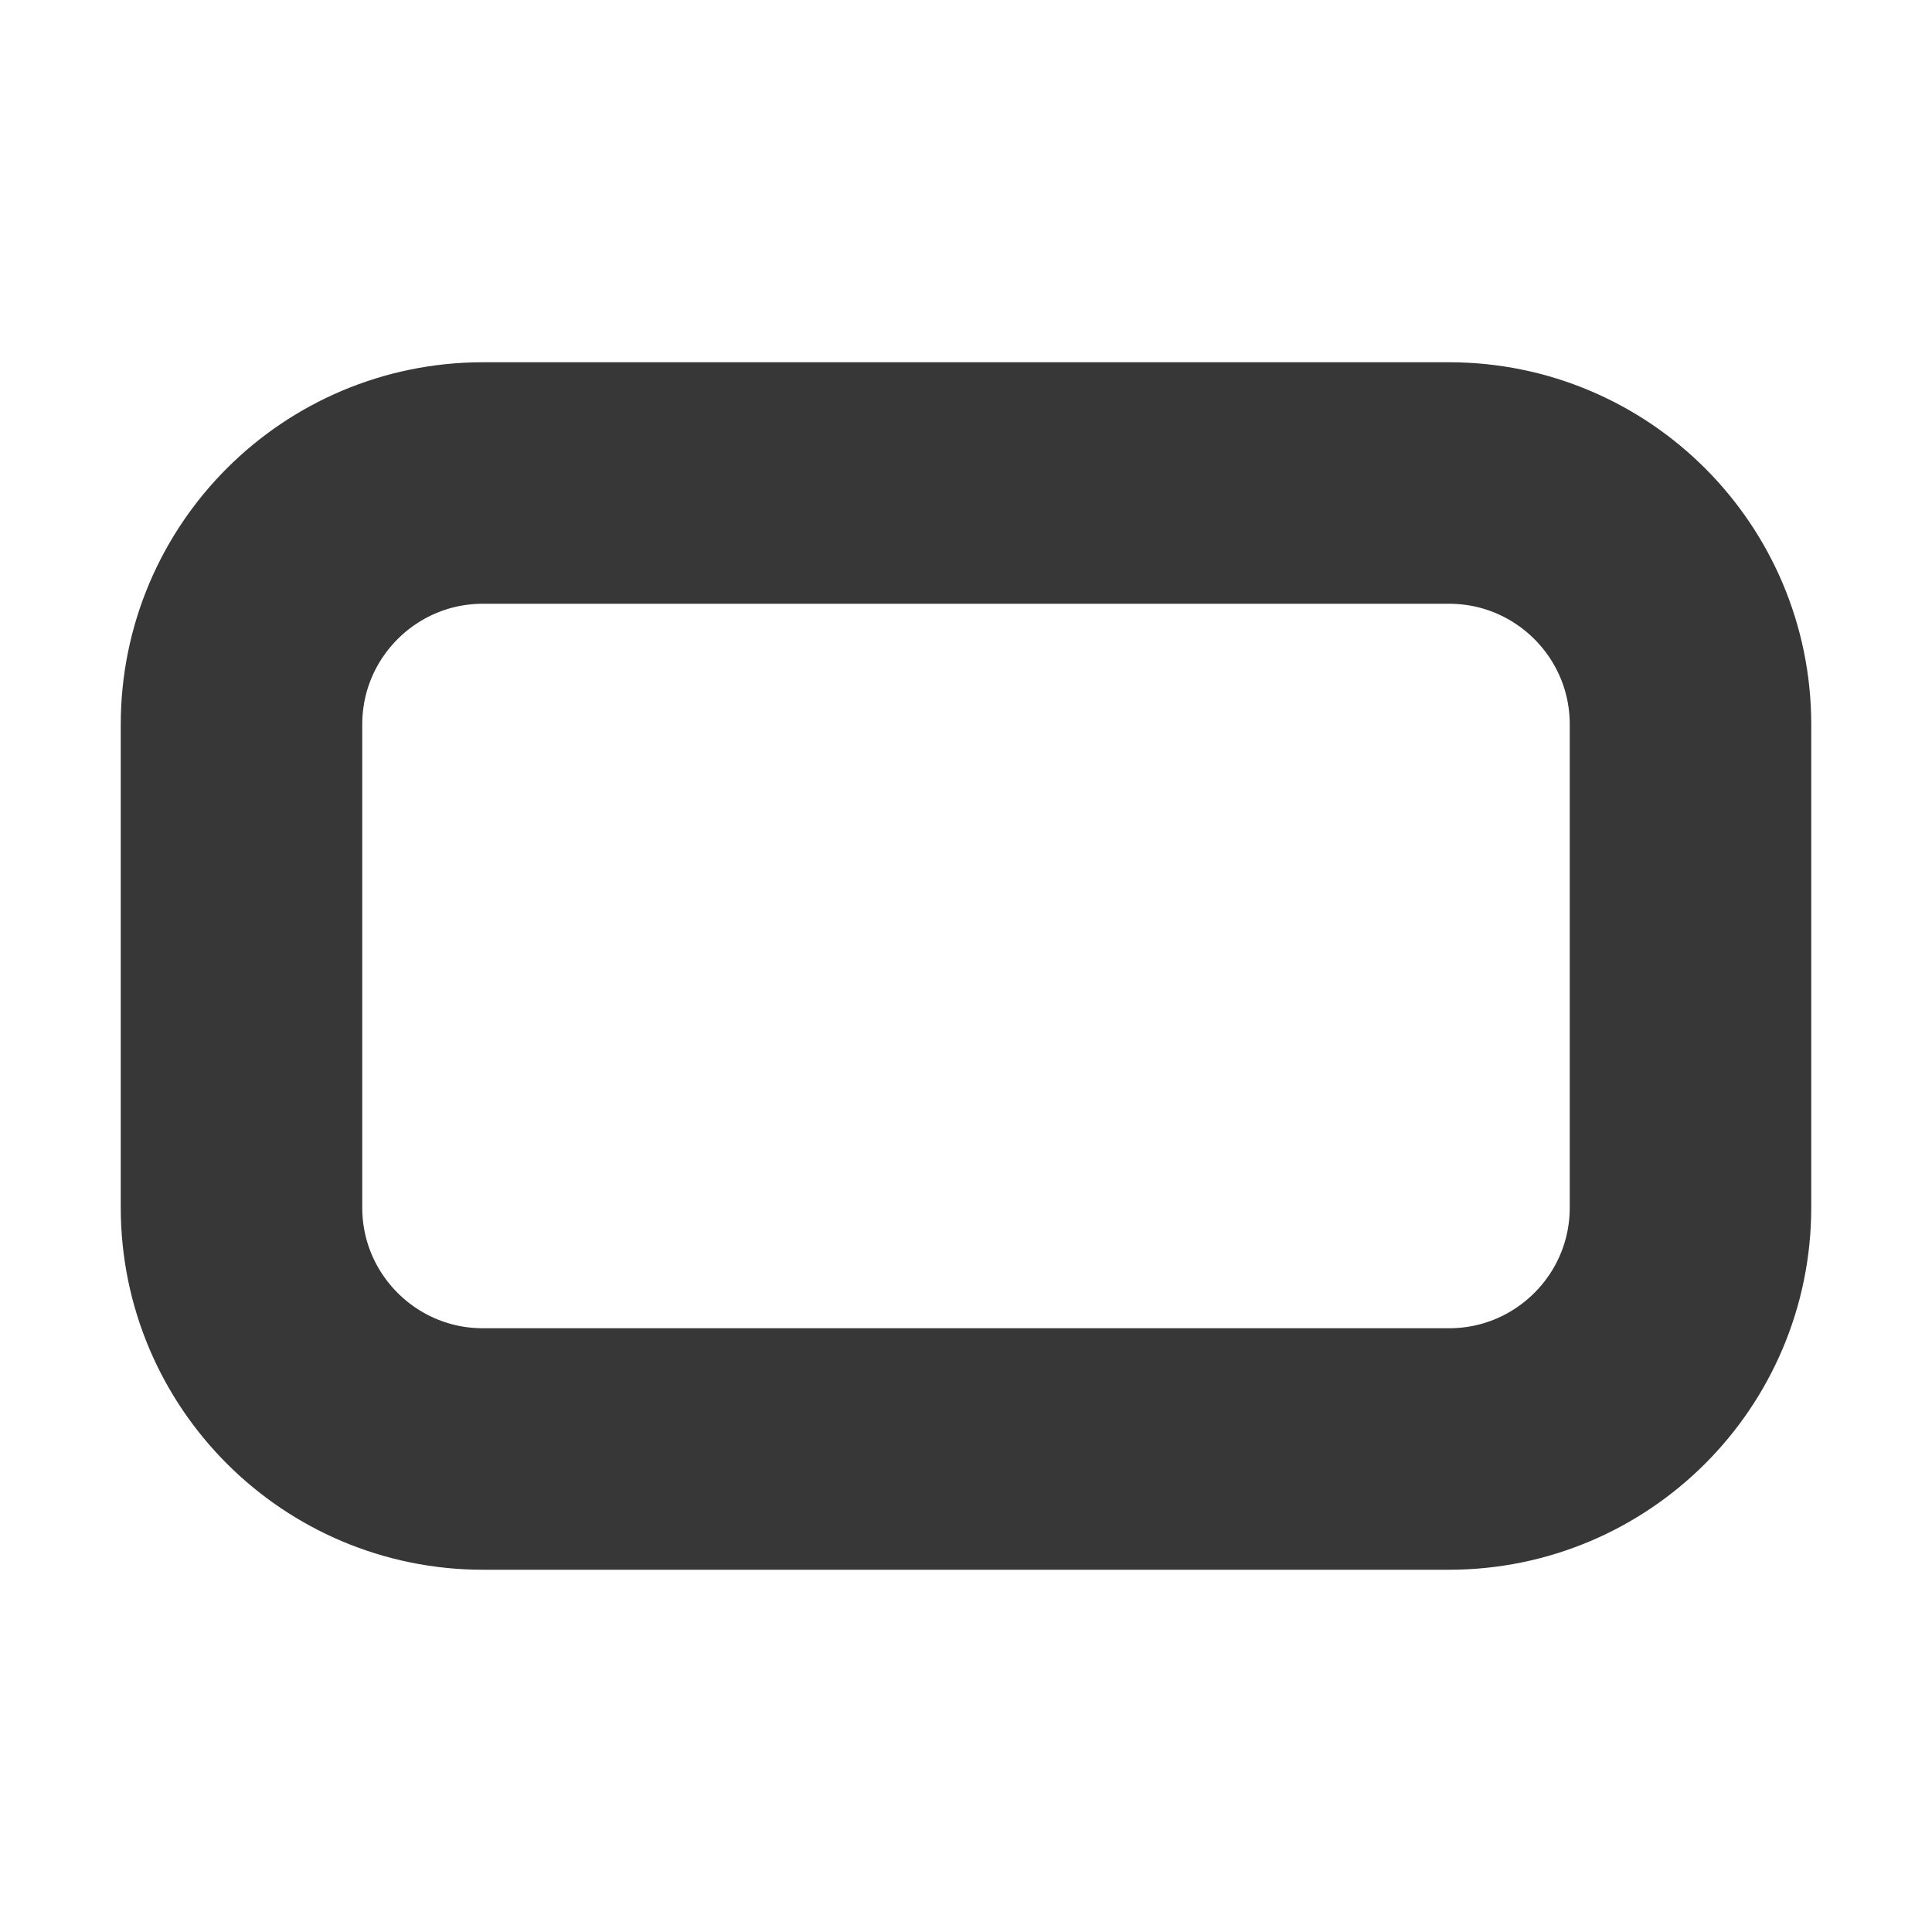
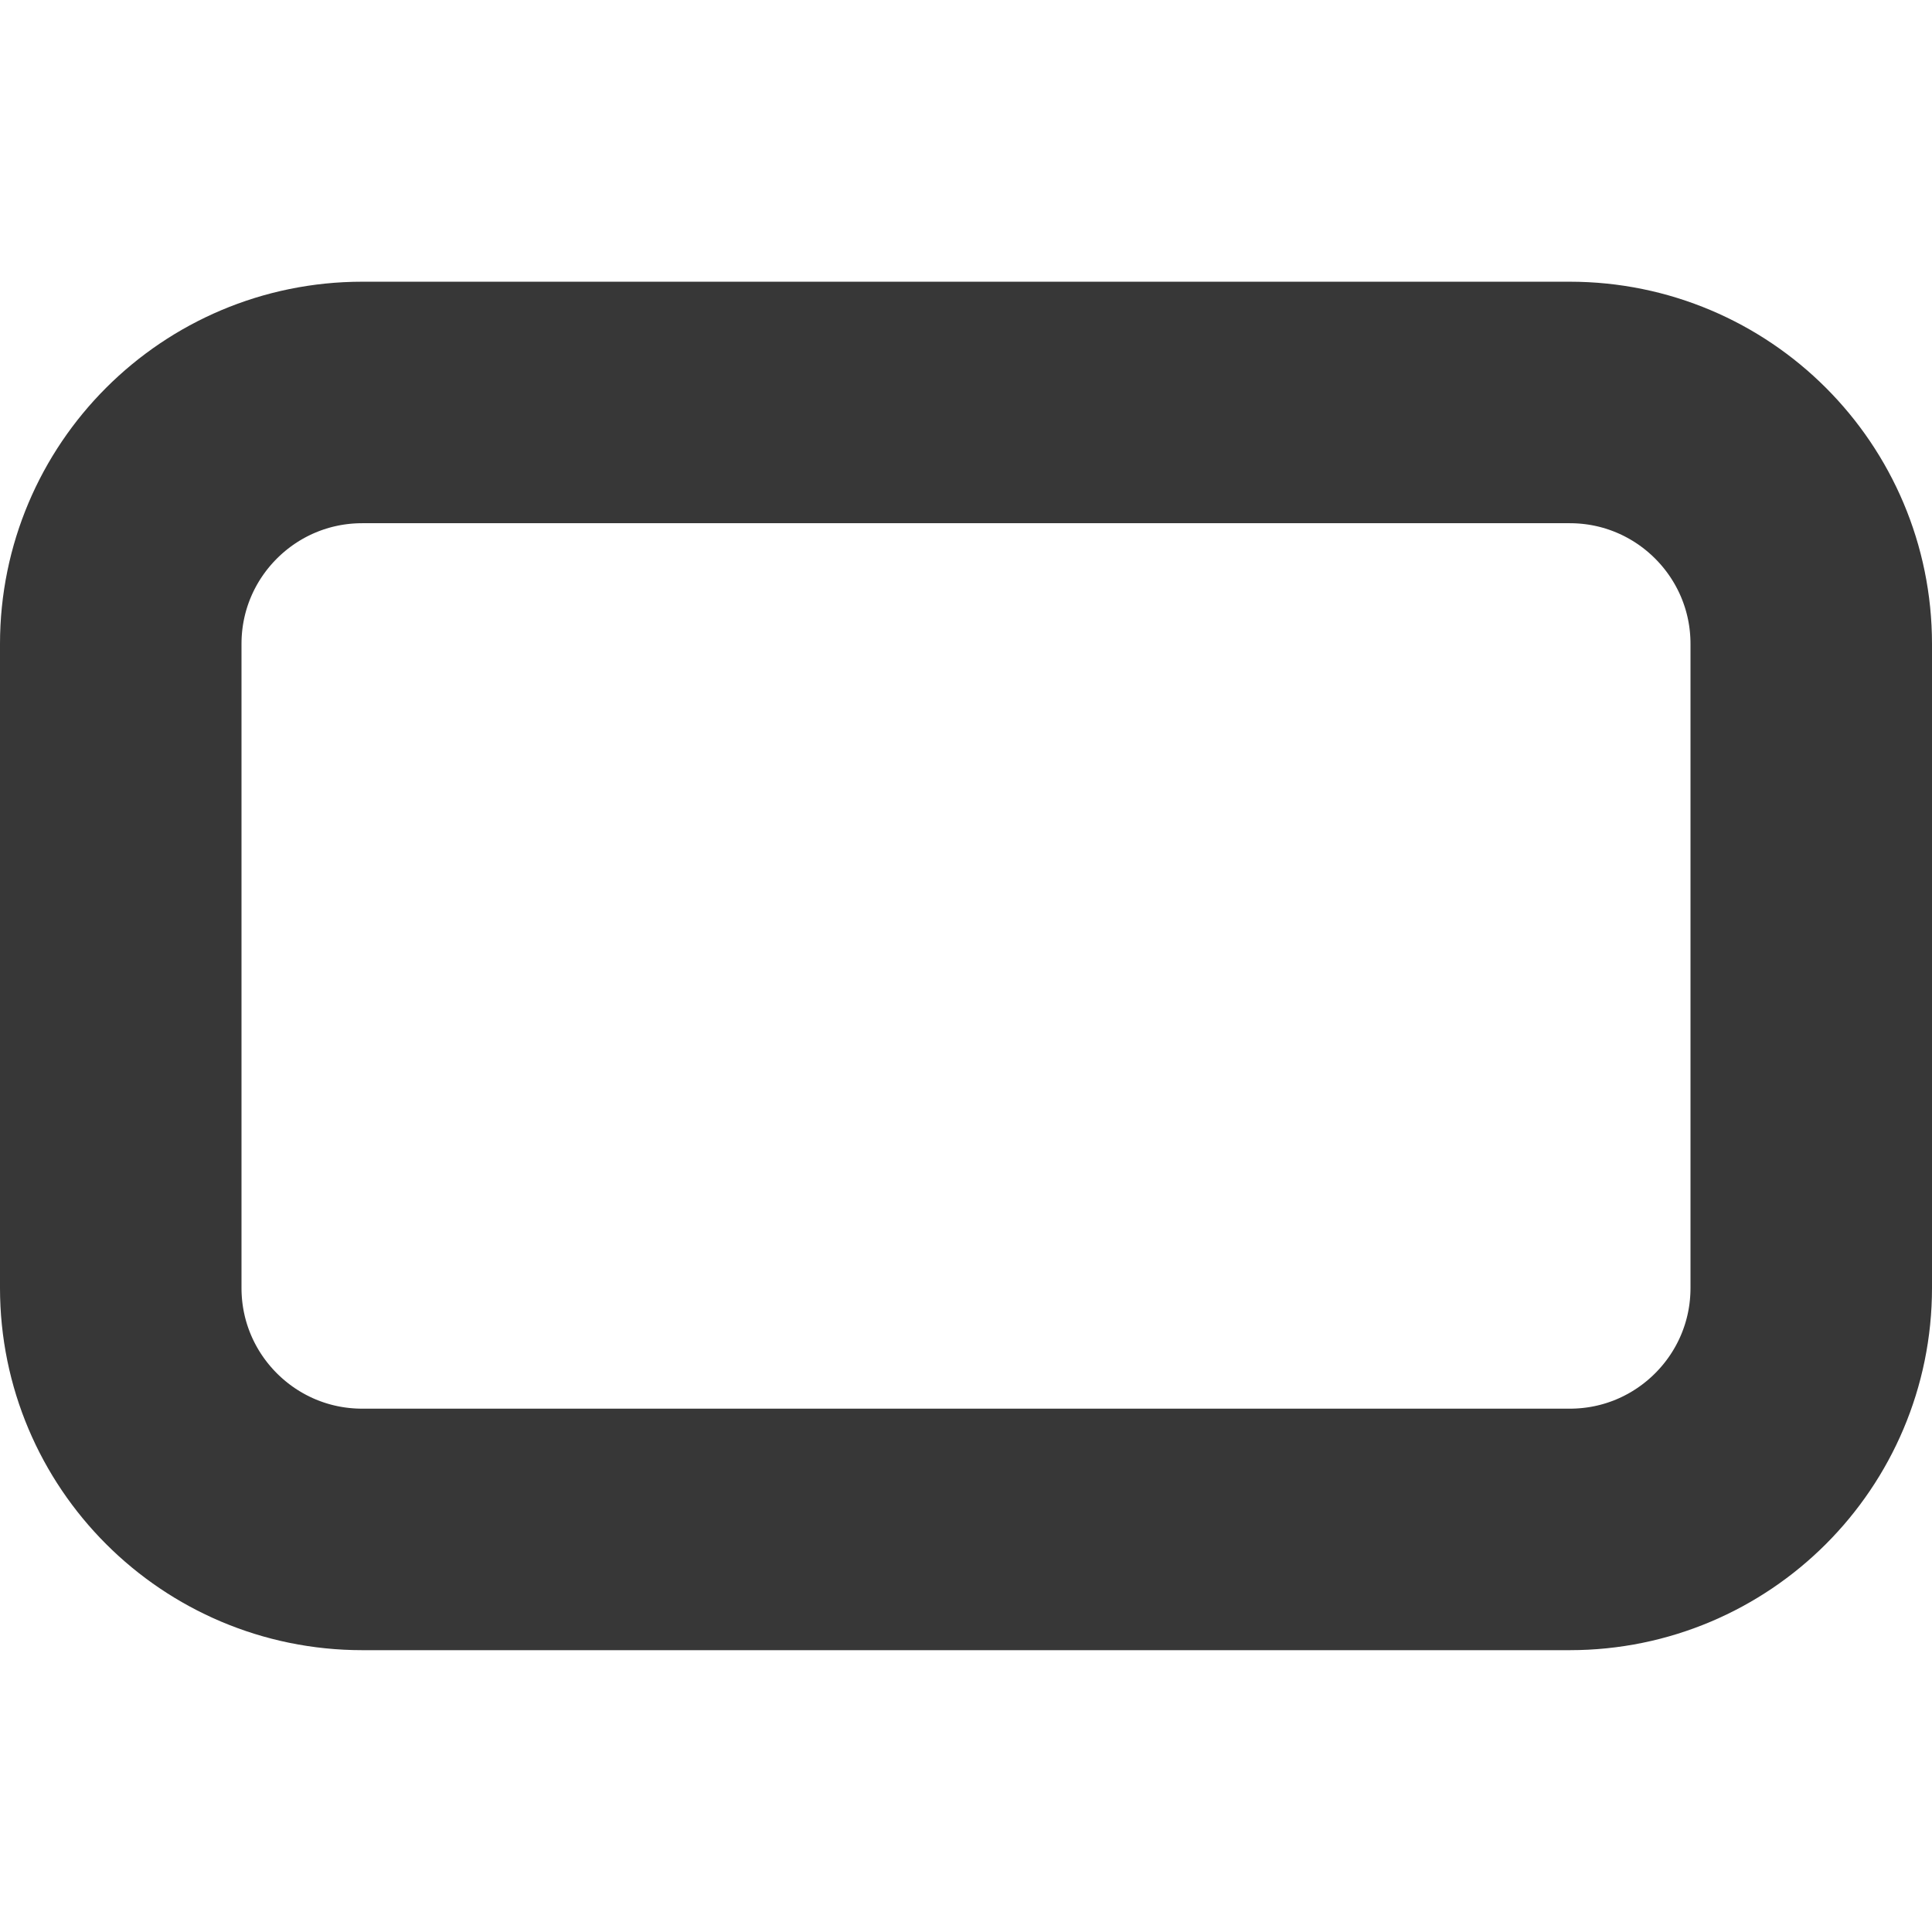
<svg xmlns="http://www.w3.org/2000/svg" width="16px" height="16px" version="1.1" viewBox="0 0 16 16">
-   <rect x="2" y="4" width="12" height="8" rx="2" ry="2" fill="none" stroke="#373737" stroke-linejoin="round" stroke-miterlimit="12.8" stroke-width="2" />
+   <rect x="1" y="3.333" width="14" height="9.333" rx="2" ry="2" fill="none" stroke="#373737" stroke-linejoin="round" stroke-miterlimit="12.8" stroke-width="2" />
</svg>
